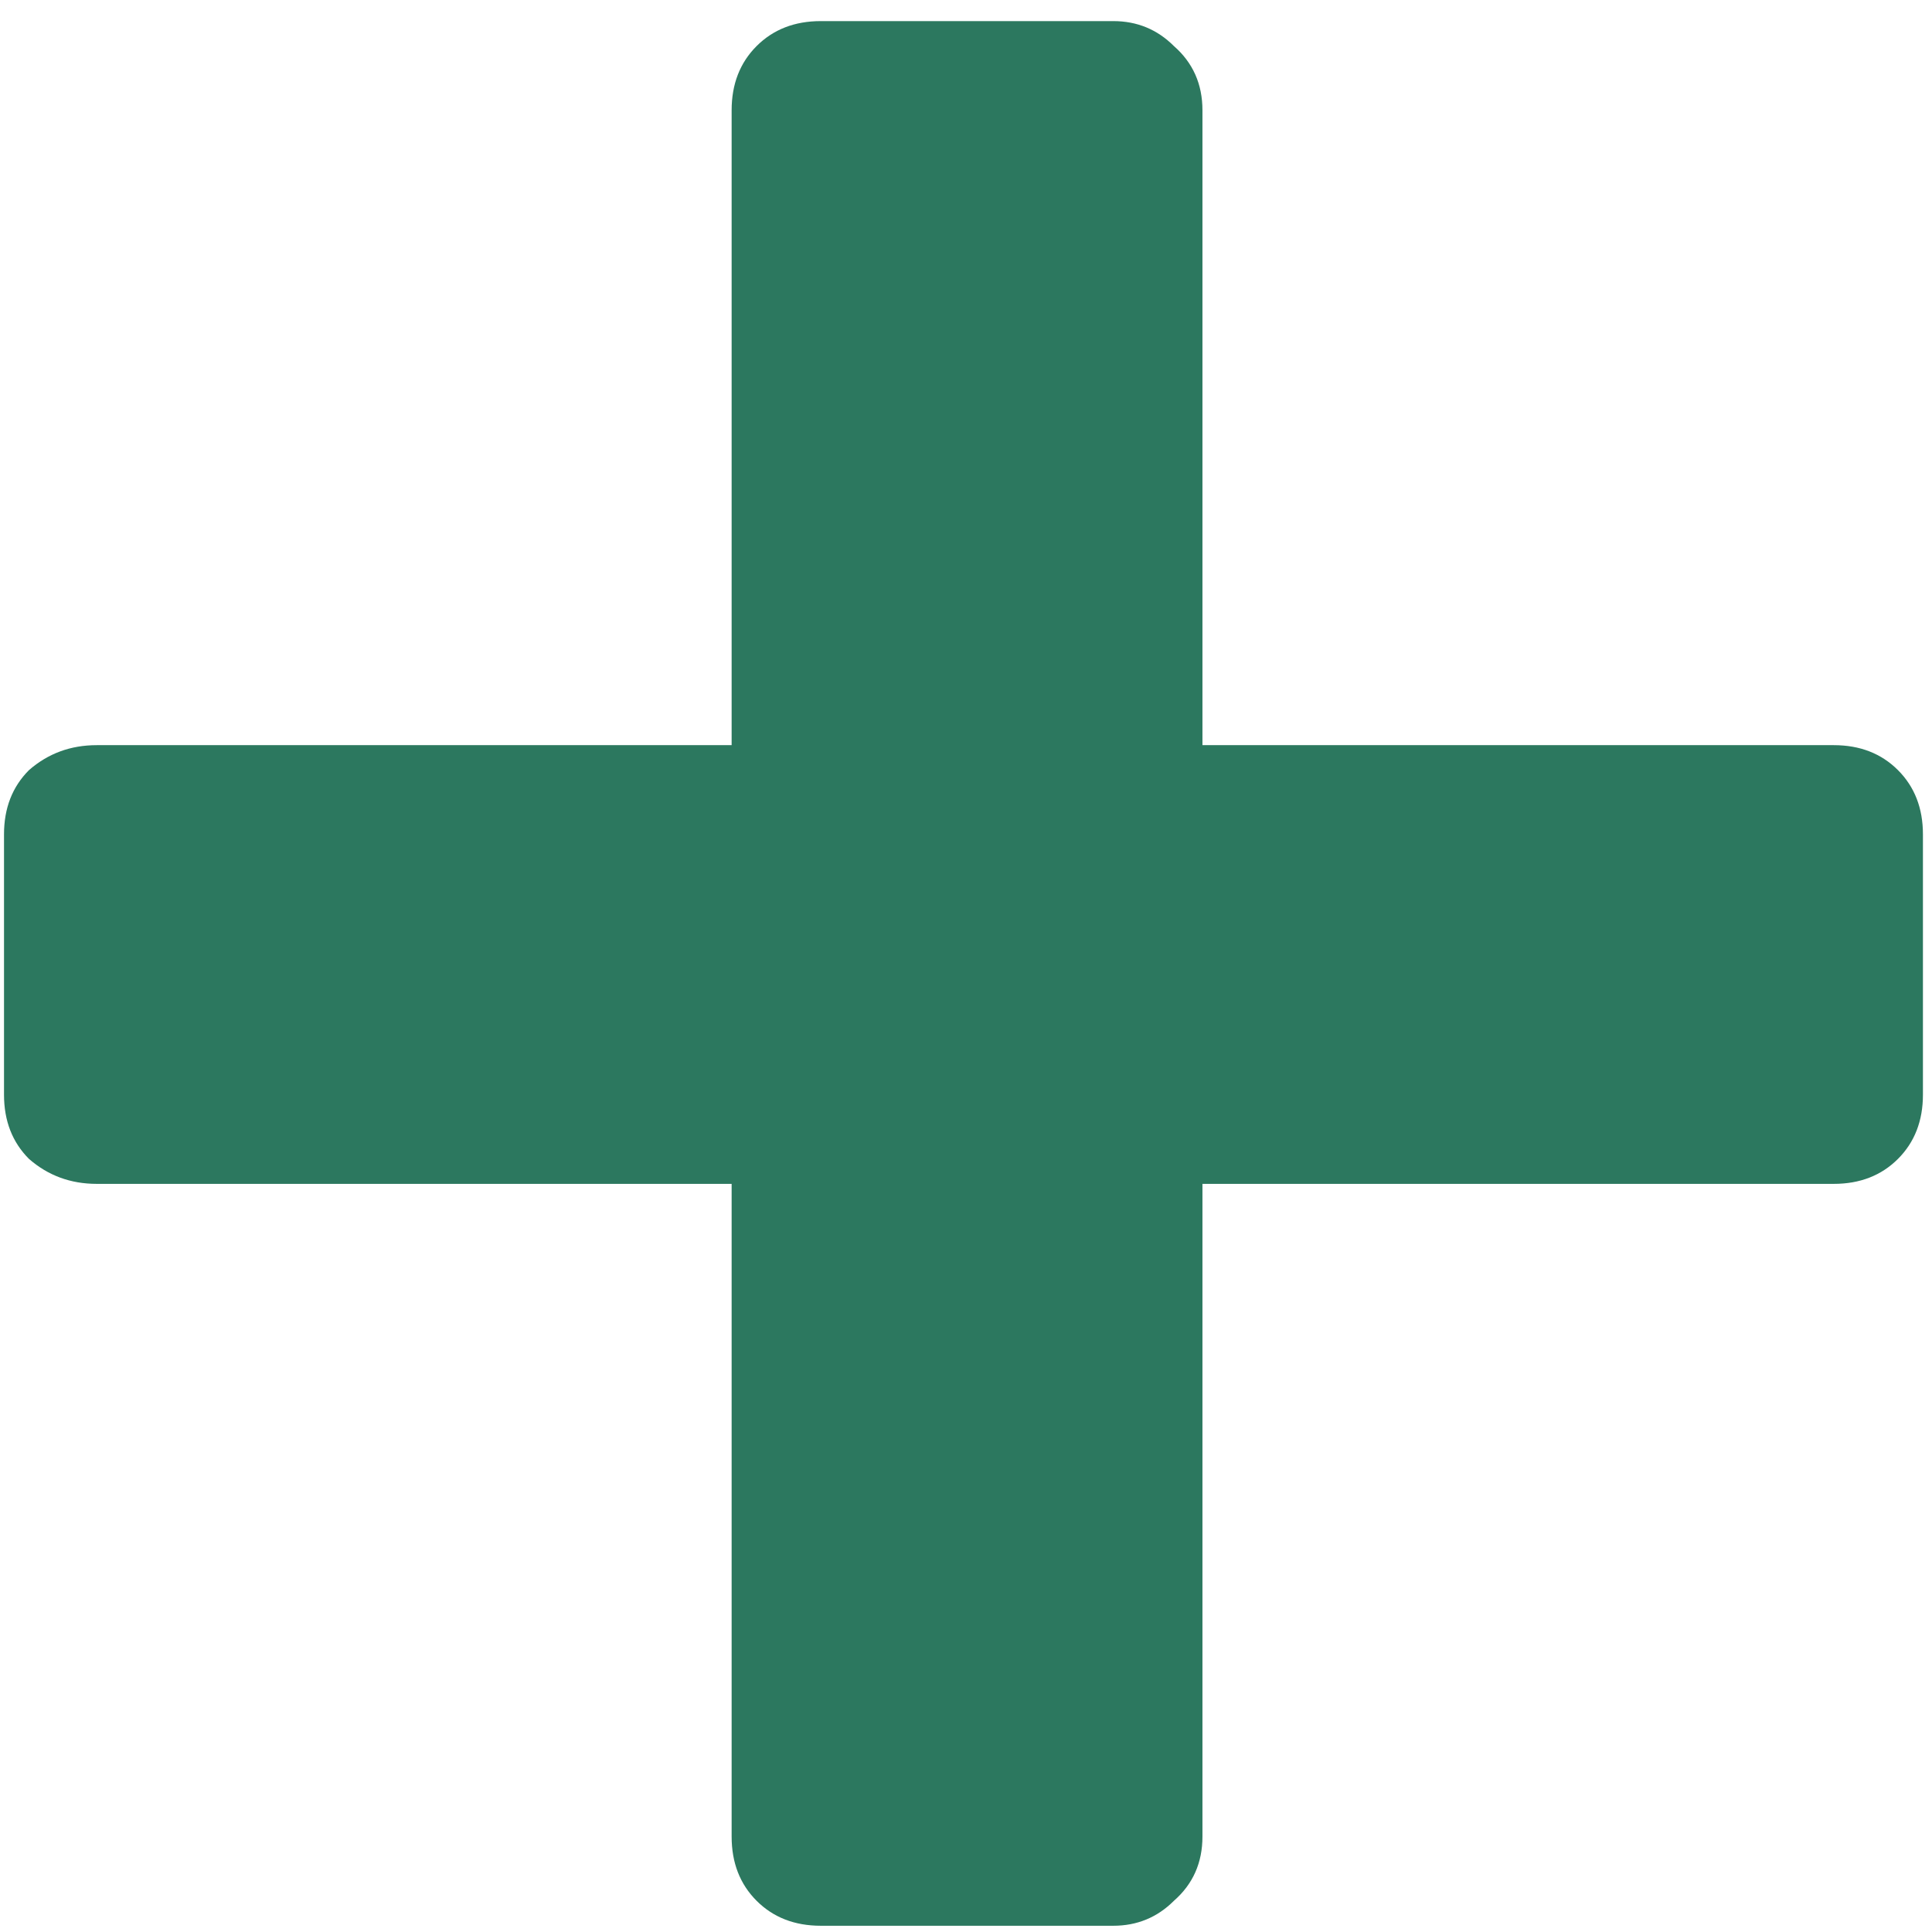
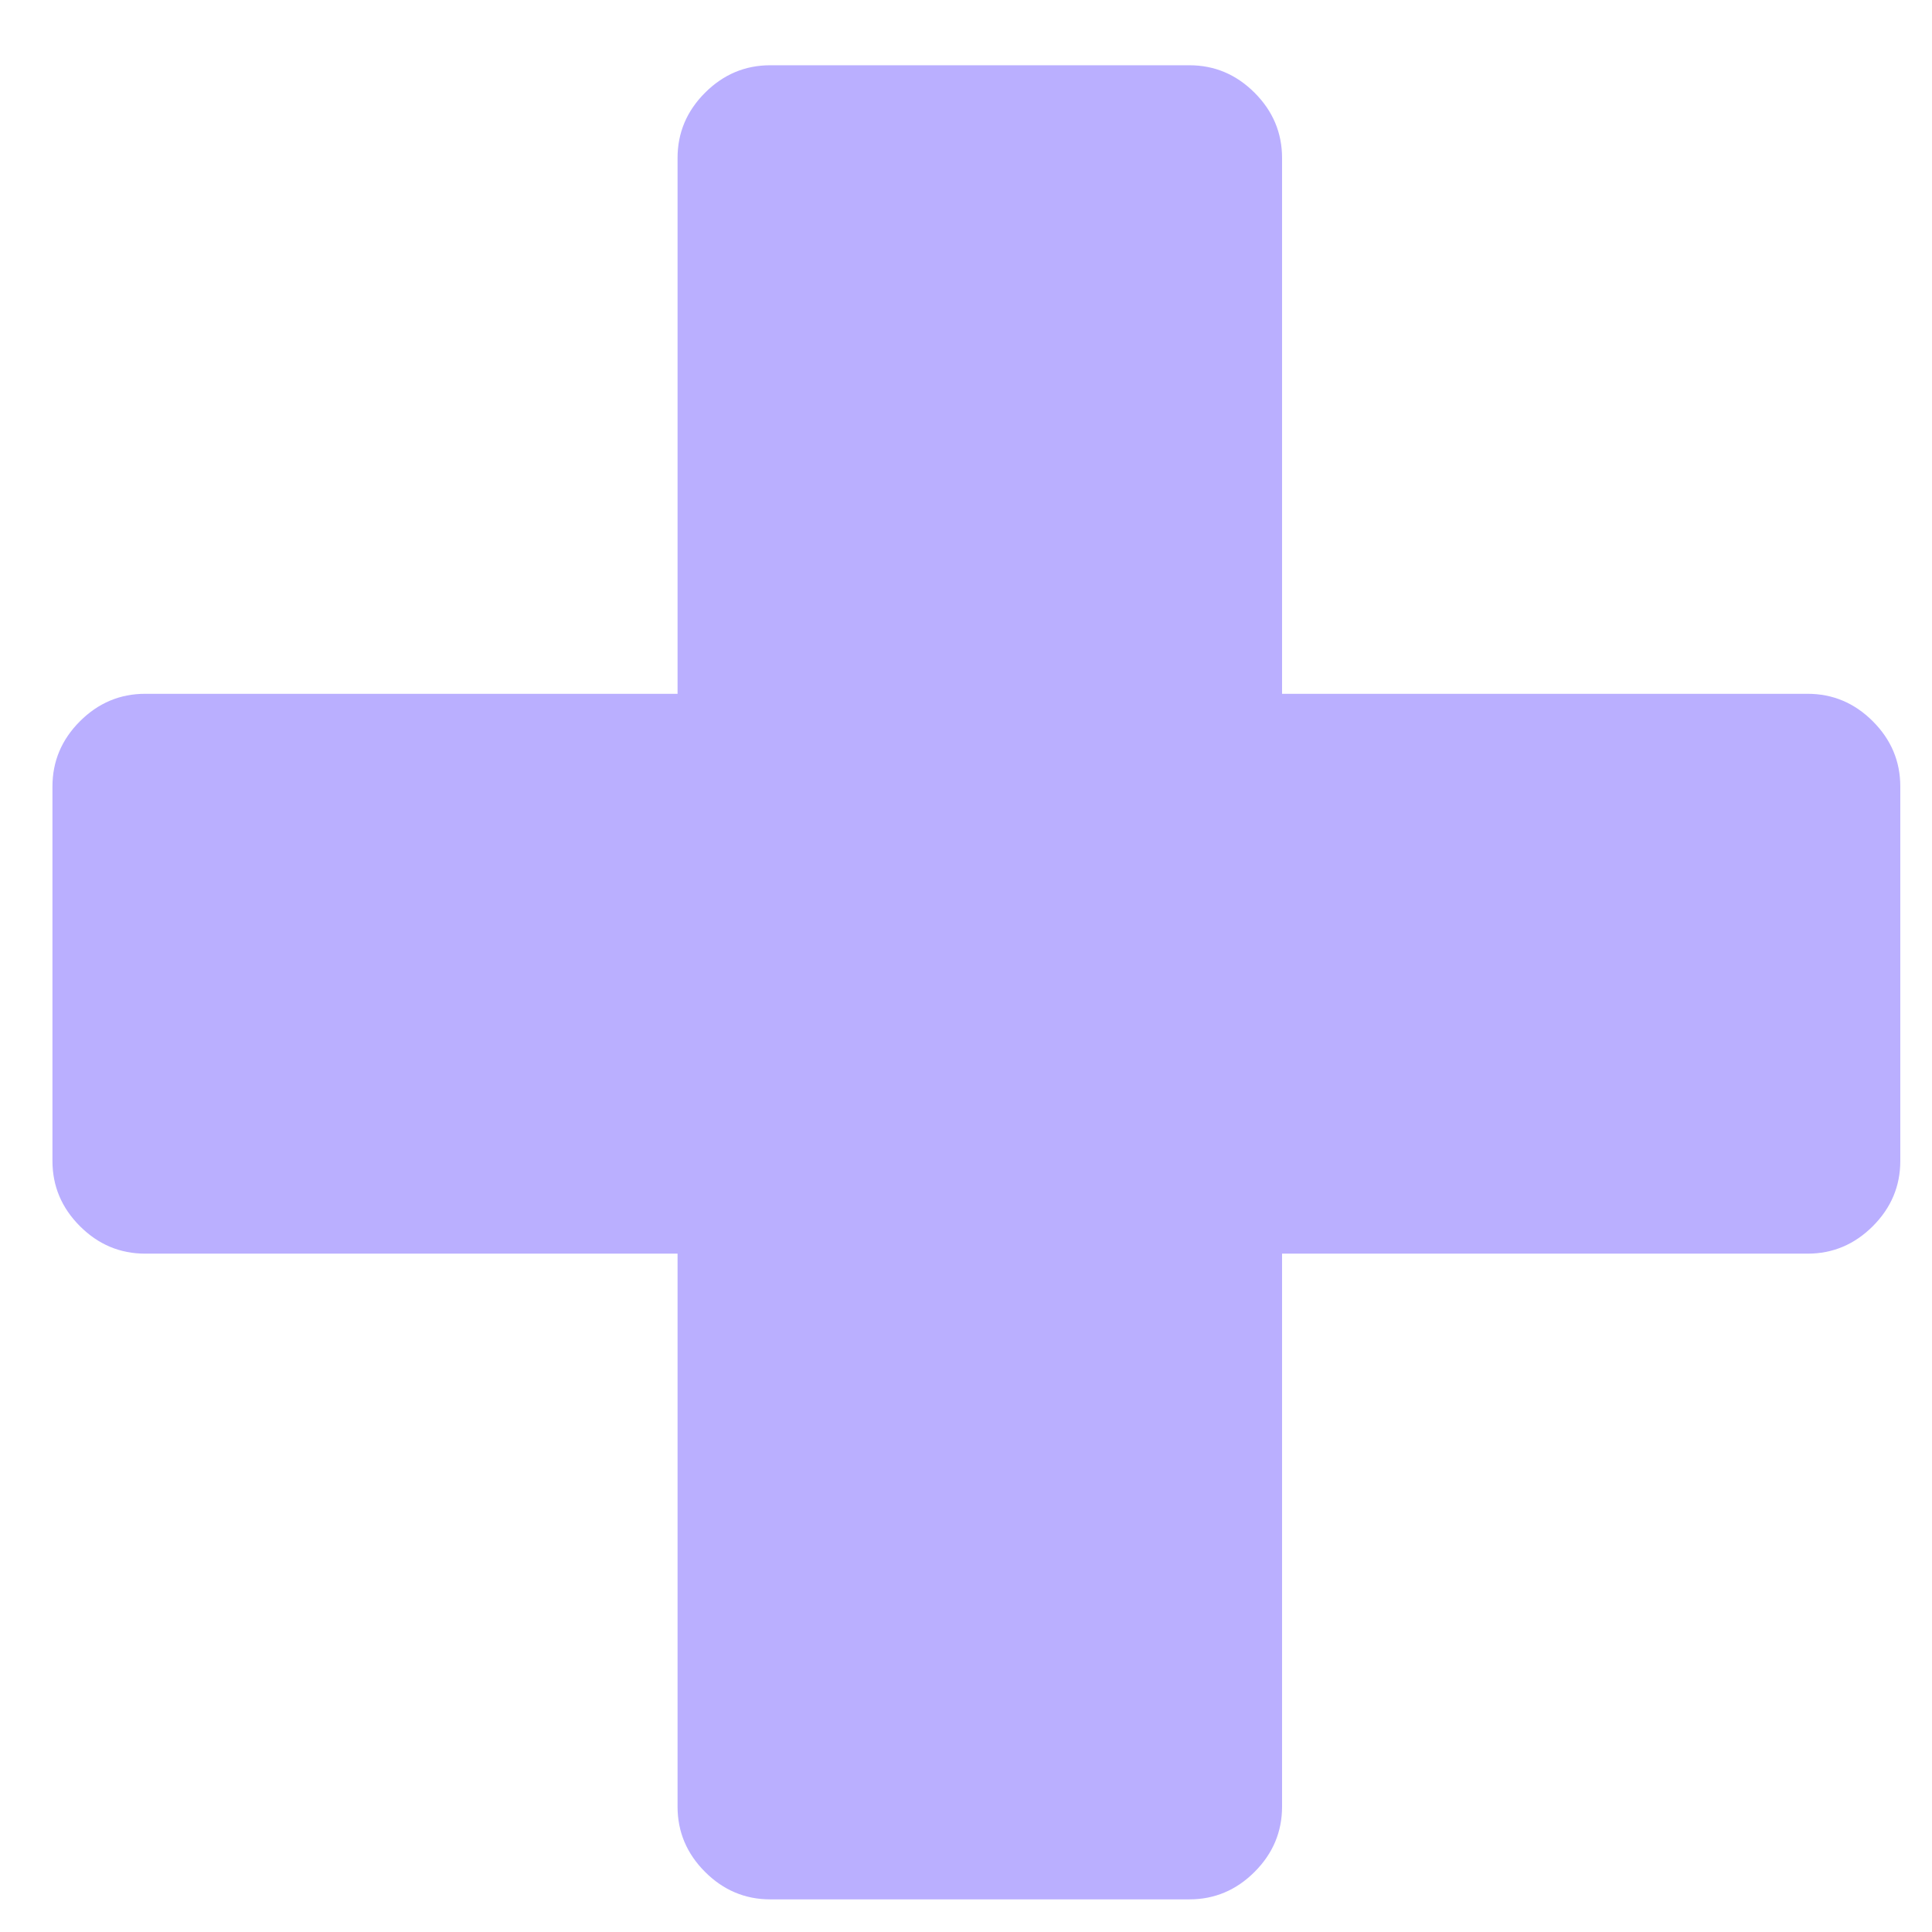
- <svg xmlns="http://www.w3.org/2000/svg" width="52" height="52" viewBox="0 0 52 52" fill="none">
-   <path d="M22.092 51.832C21.388 51.832 20.812 51.608 20.364 51.16C19.916 50.712 19.692 50.136 19.692 49.432V31.864H2.604C1.9 31.864 1.292 31.64 0.78 31.192C0.332 30.744 0.108 30.168 0.108 29.464V22.456C0.108 21.752 0.332 21.176 0.78 20.728C1.292 20.28 1.9 20.056 2.604 20.056H19.692V2.968C19.692 2.264 19.916 1.688 20.364 1.24C20.812 0.792 21.388 0.568 22.092 0.568H29.964C30.604 0.568 31.148 0.792 31.596 1.24C32.108 1.688 32.364 2.264 32.364 2.968V20.056H49.356C50.06 20.056 50.636 20.28 51.084 20.728C51.532 21.176 51.756 21.752 51.756 22.456V29.464C51.756 30.168 51.532 30.744 51.084 31.192C50.636 31.64 50.06 31.864 49.356 31.864H32.364V49.432C32.364 50.136 32.108 50.712 31.596 51.16C31.148 51.608 30.604 51.832 29.964 51.832H22.092Z" fill="#2C785F" />
+ <svg xmlns="http://www.w3.org/2000/svg" width="27" height="27" viewBox="0 0 27 27" fill="none">
+   <path d="M9.469 25.248V17.52H2.029C1.677 17.52 1.373 17.392 1.117 17.136C0.861 16.88 0.733 16.576 0.733 16.224V10.992C0.733 10.64 0.861 10.336 1.117 10.08C1.373 9.824 1.677 9.696 2.029 9.696H9.469V2.208C9.469 1.856 9.597 1.552 9.853 1.296C10.109 1.04 10.413 0.912 10.765 0.912H16.621C16.973 0.912 17.277 1.04 17.533 1.296C17.789 1.552 17.917 1.856 17.917 2.208V9.696H25.261C25.613 9.696 25.917 9.824 26.173 10.08C26.429 10.336 26.557 10.64 26.557 10.992V16.224C26.557 16.576 26.429 16.88 26.173 17.136C25.917 17.392 25.613 17.52 25.261 17.52H17.917V25.248C17.917 25.6 17.789 25.904 17.533 26.16C17.277 26.416 16.973 26.544 16.621 26.544H10.765C10.413 26.544 10.109 26.416 9.853 26.16C9.597 25.904 9.469 25.6 9.469 25.248Z" fill="#BAAFFF" />
</svg>
